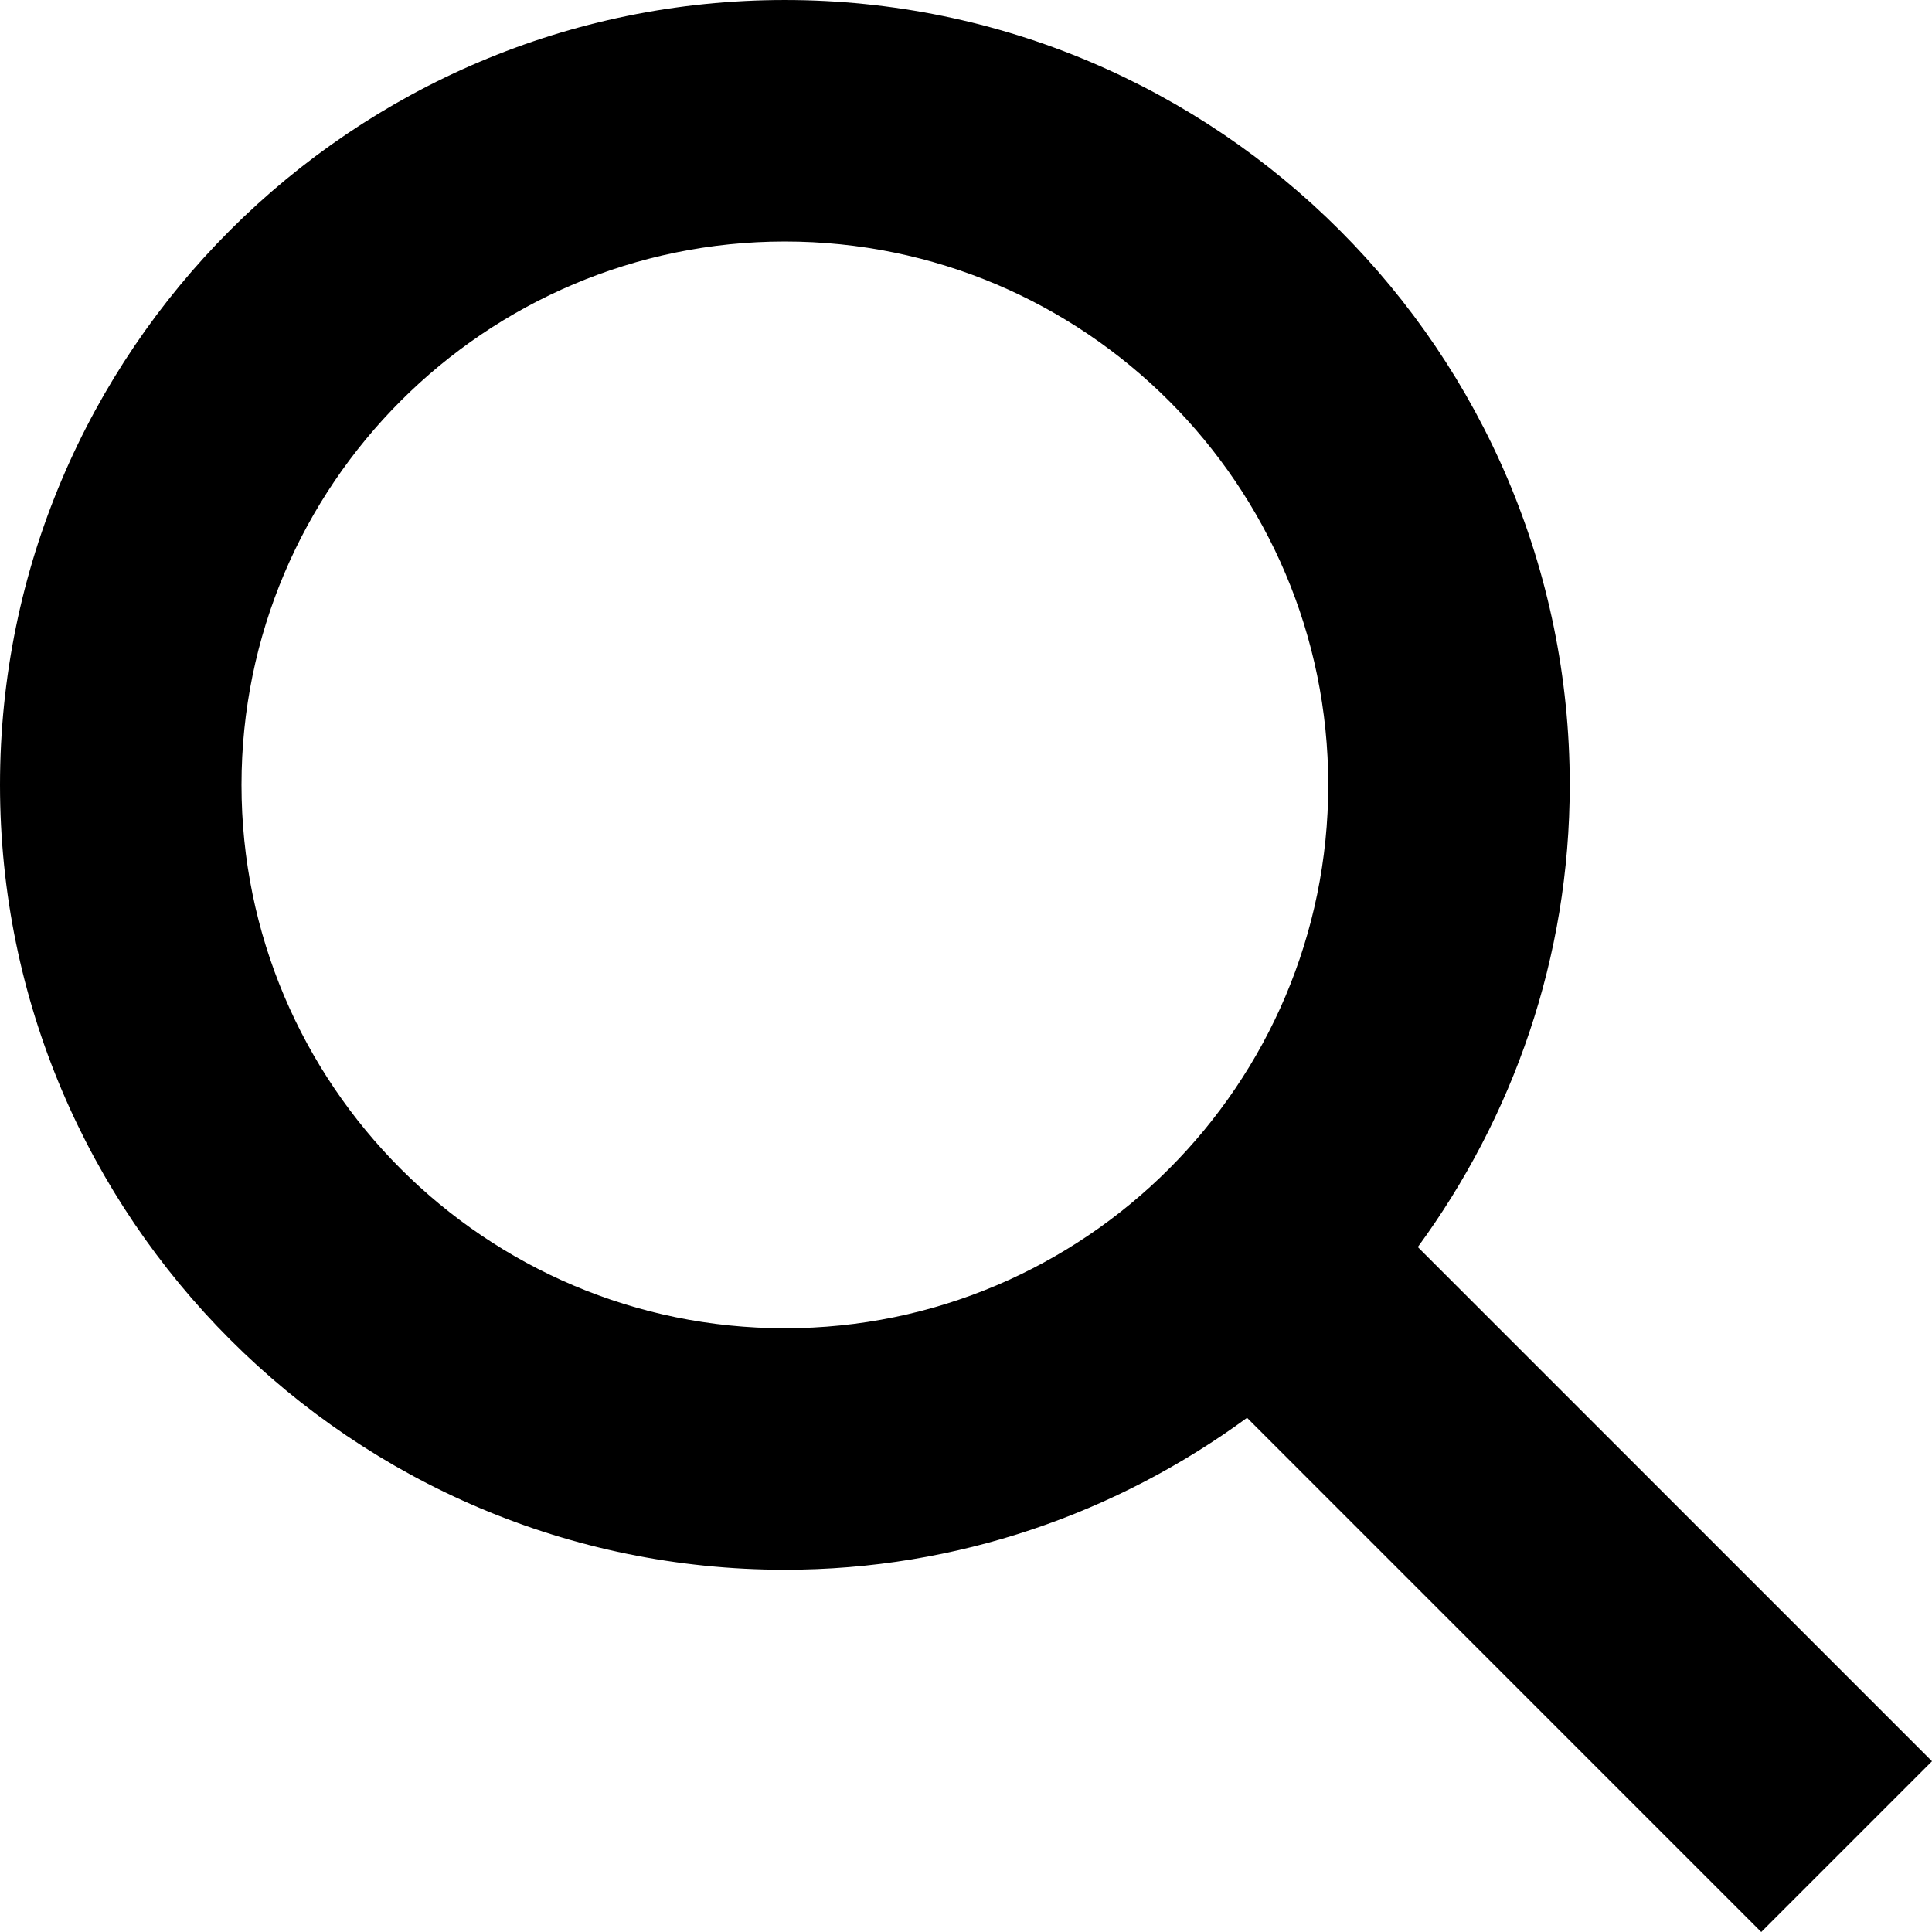
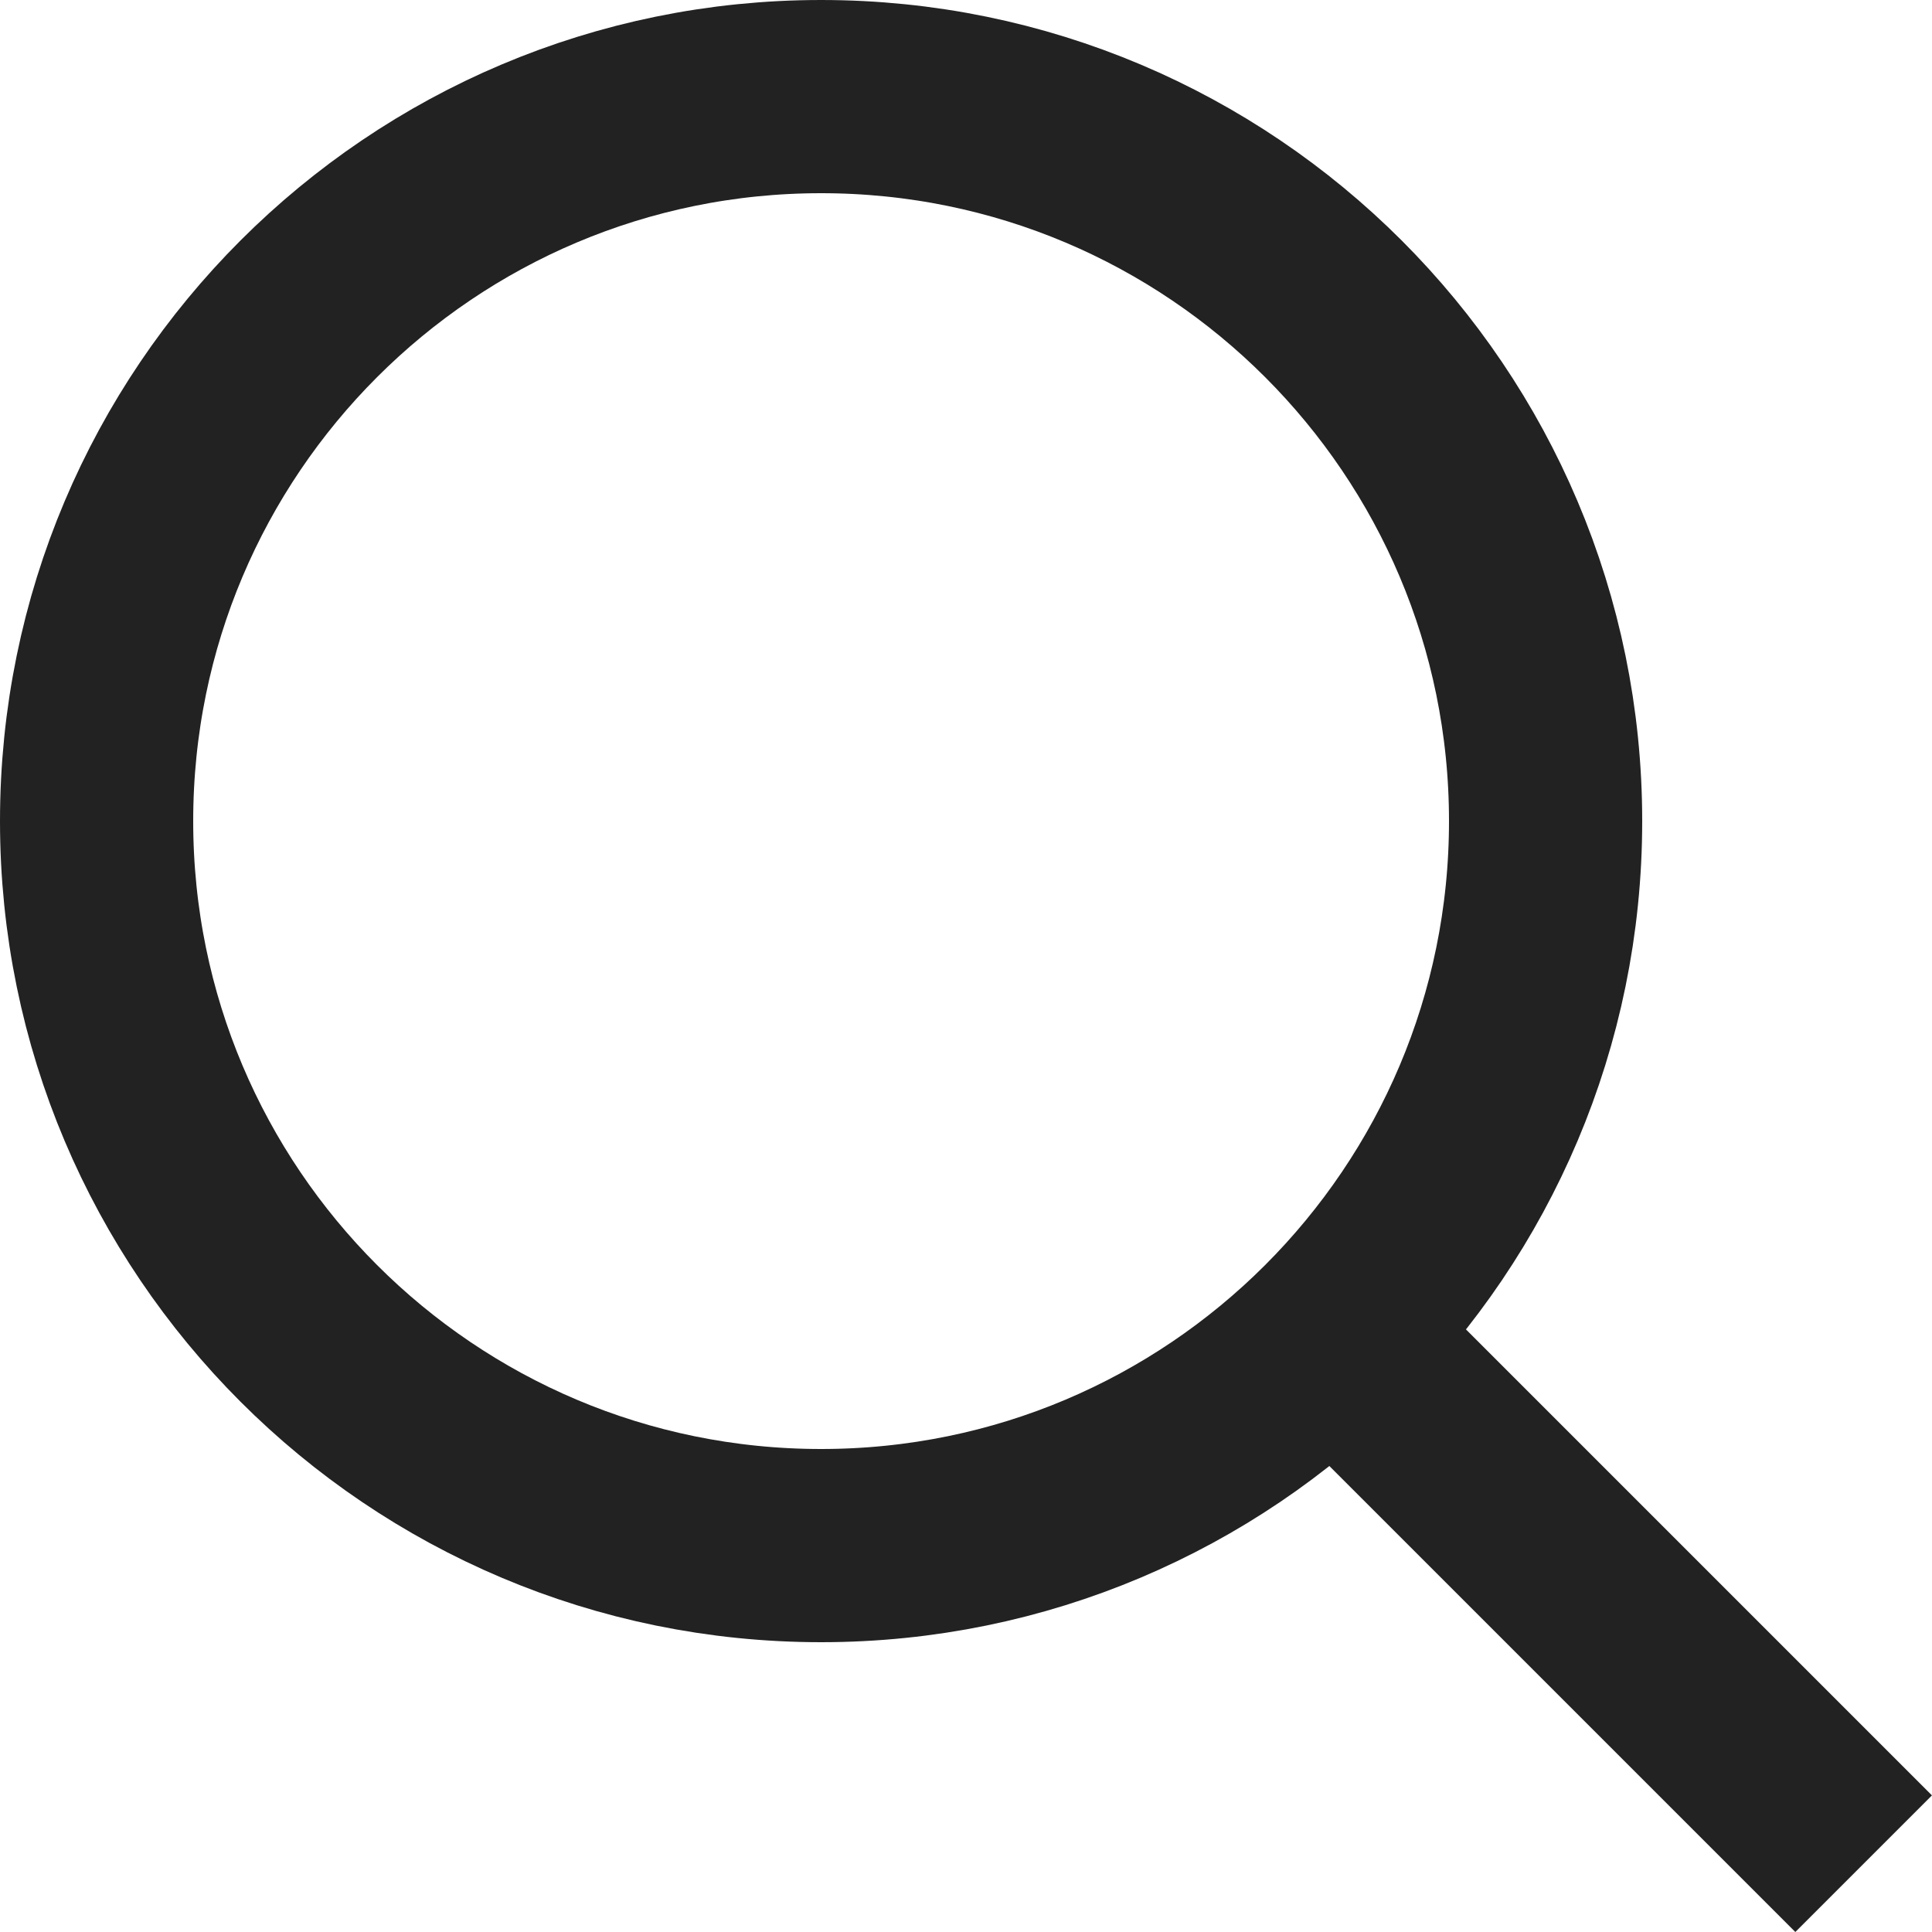
- <svg xmlns="http://www.w3.org/2000/svg" id="Capa_1" enable-background="new 0 0 515.558 515.558" height="512" viewBox="0 0 515.558 515.558" width="512">
-   <path d="m378.344 332.78c25.37-34.645 40.545-77.2 40.545-123.333 0-115.484-93.961-209.445-209.445-209.445s-209.444 93.961-209.444 209.445 93.961 209.445 209.445 209.445c46.133 0 88.692-15.177 123.337-40.547l137.212 137.212 45.564-45.564c0-.001-137.214-137.213-137.214-137.213zm-168.899 21.667c-79.958 0-145-65.042-145-145s65.042-145 145-145 145 65.042 145 145-65.043 145-145 145z" />
+ <svg xmlns="http://www.w3.org/2000/svg" width="20px" height="20px" viewBox="0 0 20 20" version="1.1">
+   <g id="Search" stroke="none" stroke-width="1" fill="none" fill-rule="evenodd">
+     <g id="Group" transform="translate(10, 10) scale(-1, -1) translate(-10, -10) ">
+       <rect id="Rectangle" fill="#222222" transform="translate(3.535534, 3.535534) rotate(-45) translate(-3.535534, -3.535534) " x="2.536" y="-0.464" width="2" height="8" />
+       <circle id="Oval" stroke="#222222" stroke-width="2" cx="11.5" cy="11.5" r="7.5" />
+     </g>
+   </g>
</svg>
